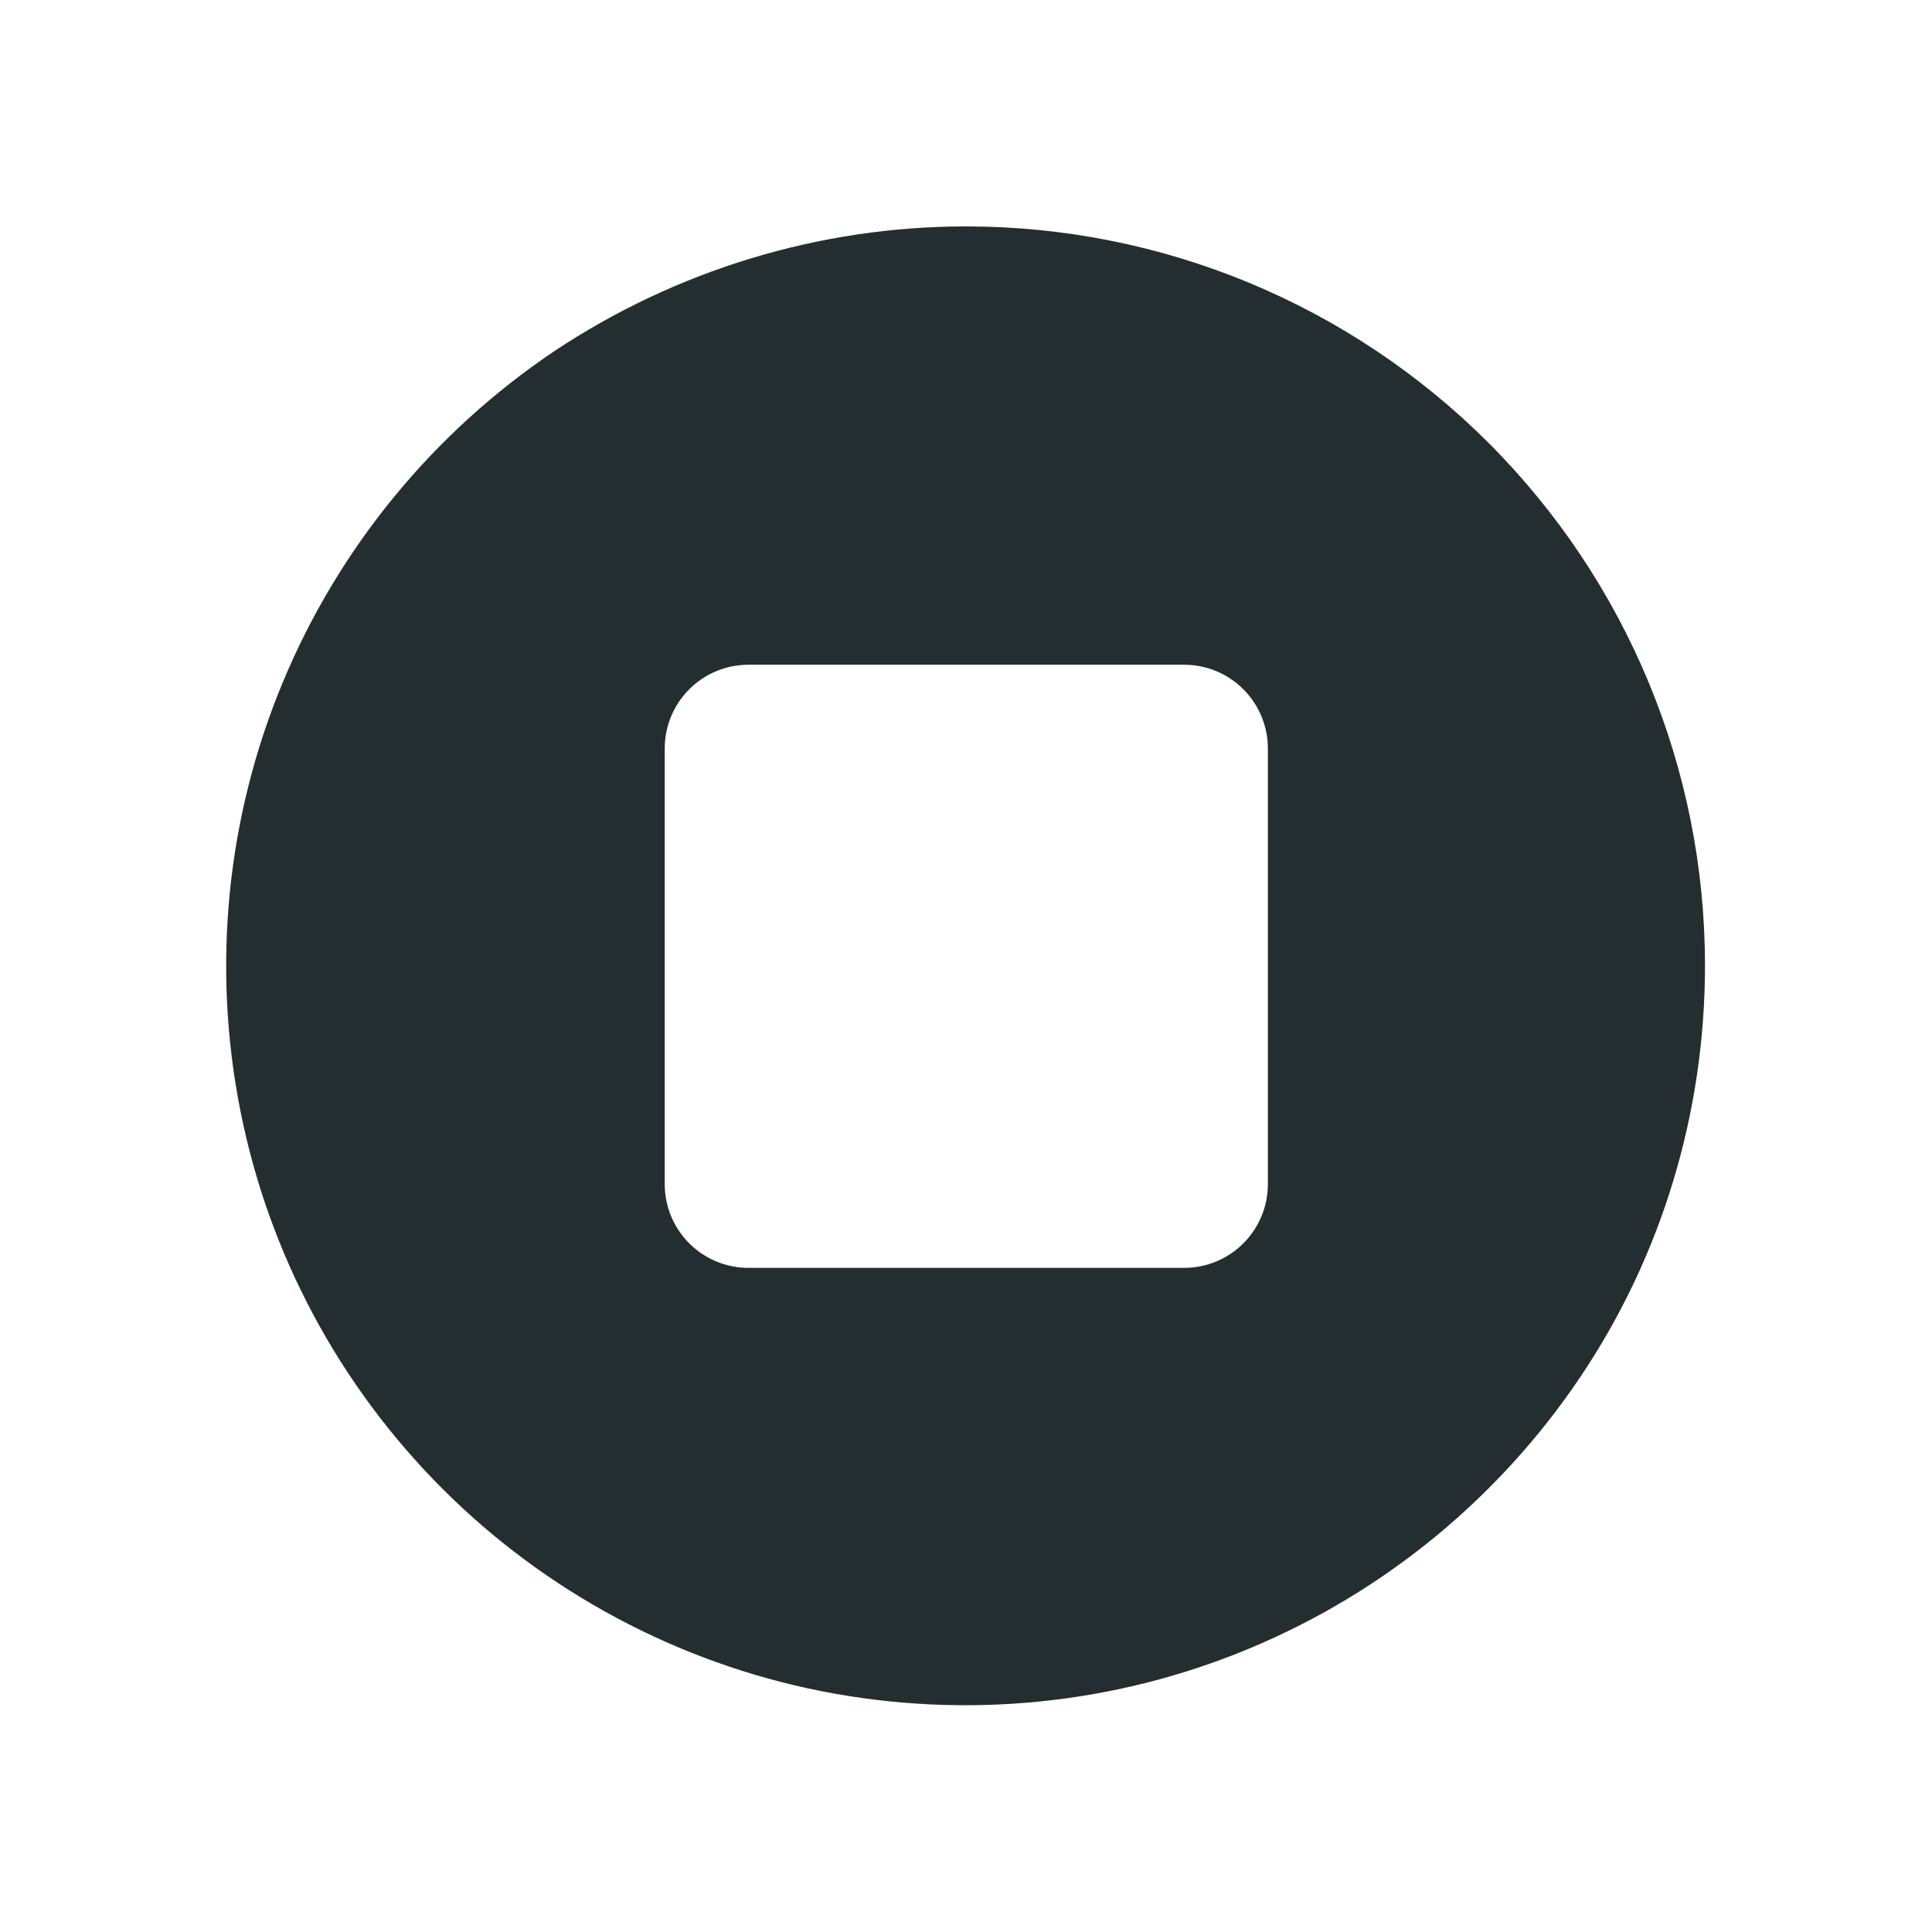
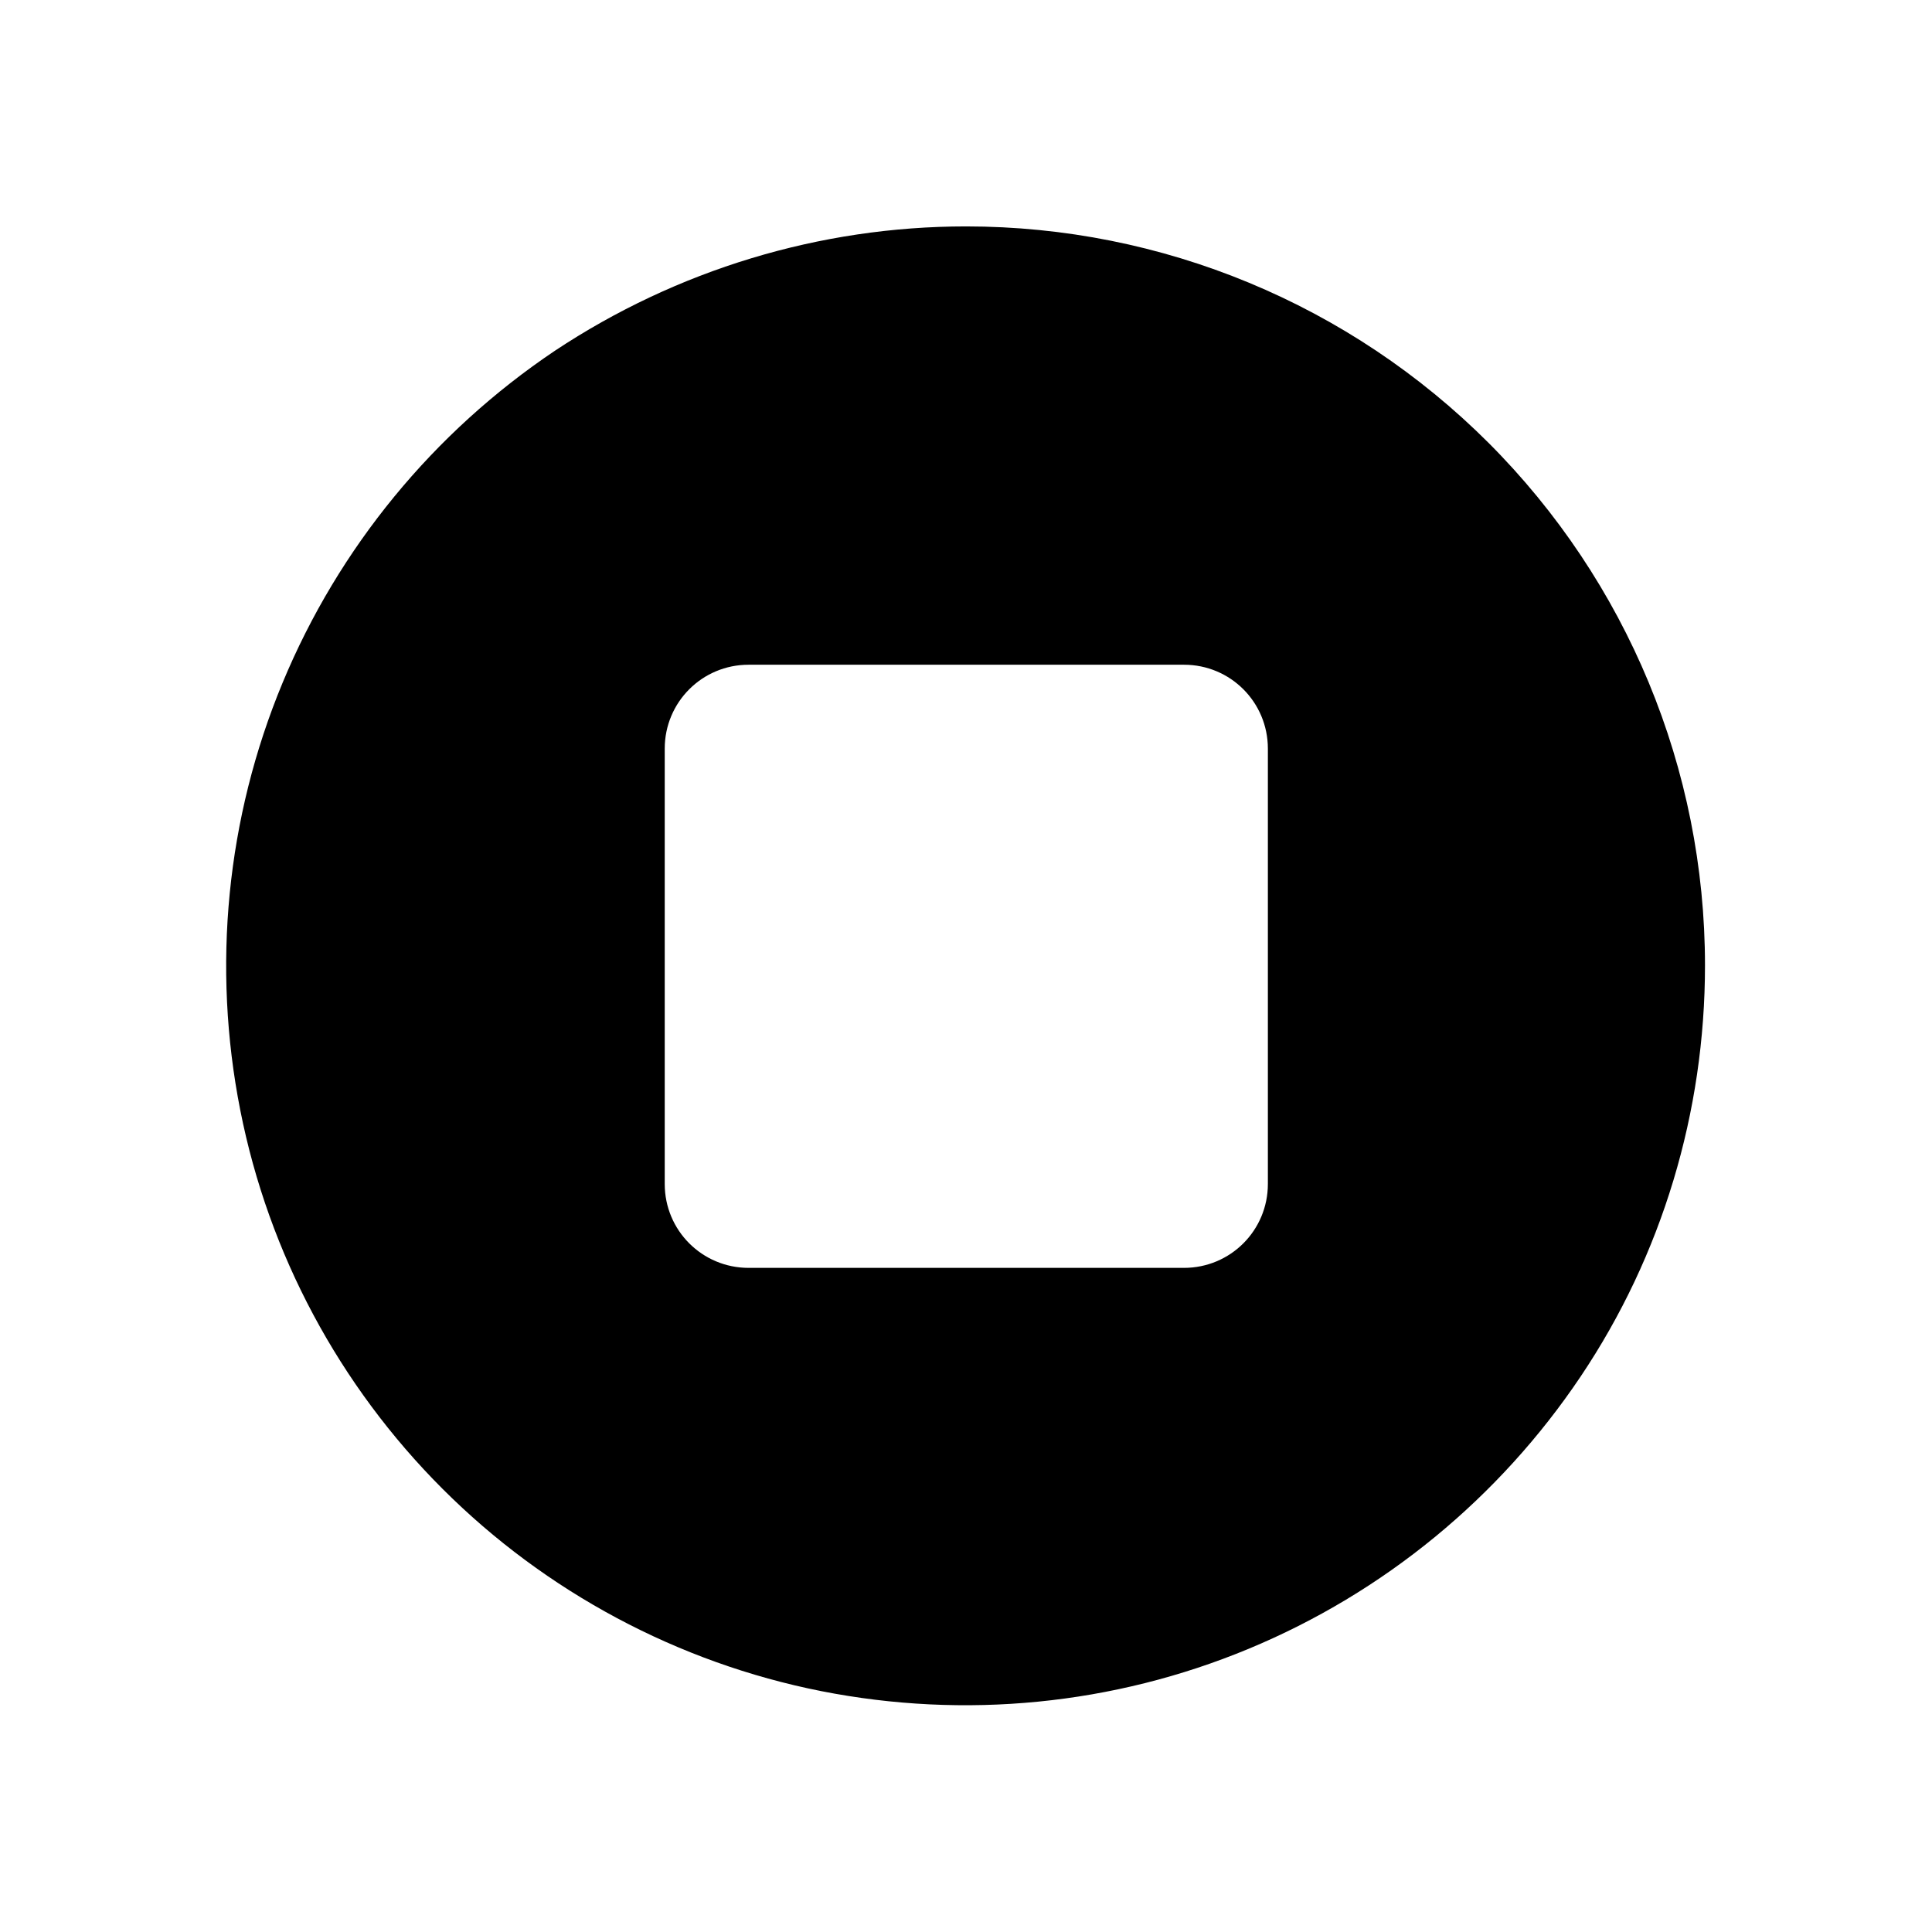
<svg xmlns="http://www.w3.org/2000/svg" id="Grid" viewBox="0 0 32 32">
-   <defs>
-     <style>
-       .cls-1 {
-         fill: #242e30;
-       }
-     </style>
-   </defs>
  <path class="cls-1" d="M24.66,7.34c-2.3-2.3-5.41-3.59-8.66-3.59-2.42,0-4.79.72-6.81,2.06-2.01,1.35-3.58,3.26-4.51,5.5-.93,2.24-1.17,4.7-.7,7.08.47,2.38,1.64,4.56,3.35,6.27,1.71,1.71,3.9,2.88,6.27,3.35,2.38.47,4.84.23,7.08-.7,2.24-.93,4.15-2.5,5.5-4.51,1.35-2.01,2.06-4.38,2.06-6.81,0-3.25-1.29-6.36-3.59-8.66ZM21,19.61c0,.77-.62,1.39-1.39,1.39h-7.21c-.77,0-1.39-.62-1.39-1.39v-7.21c0-.77.62-1.39,1.39-1.39h7.21c.77,0,1.39.62,1.39,1.39v7.21Z" />
</svg>
